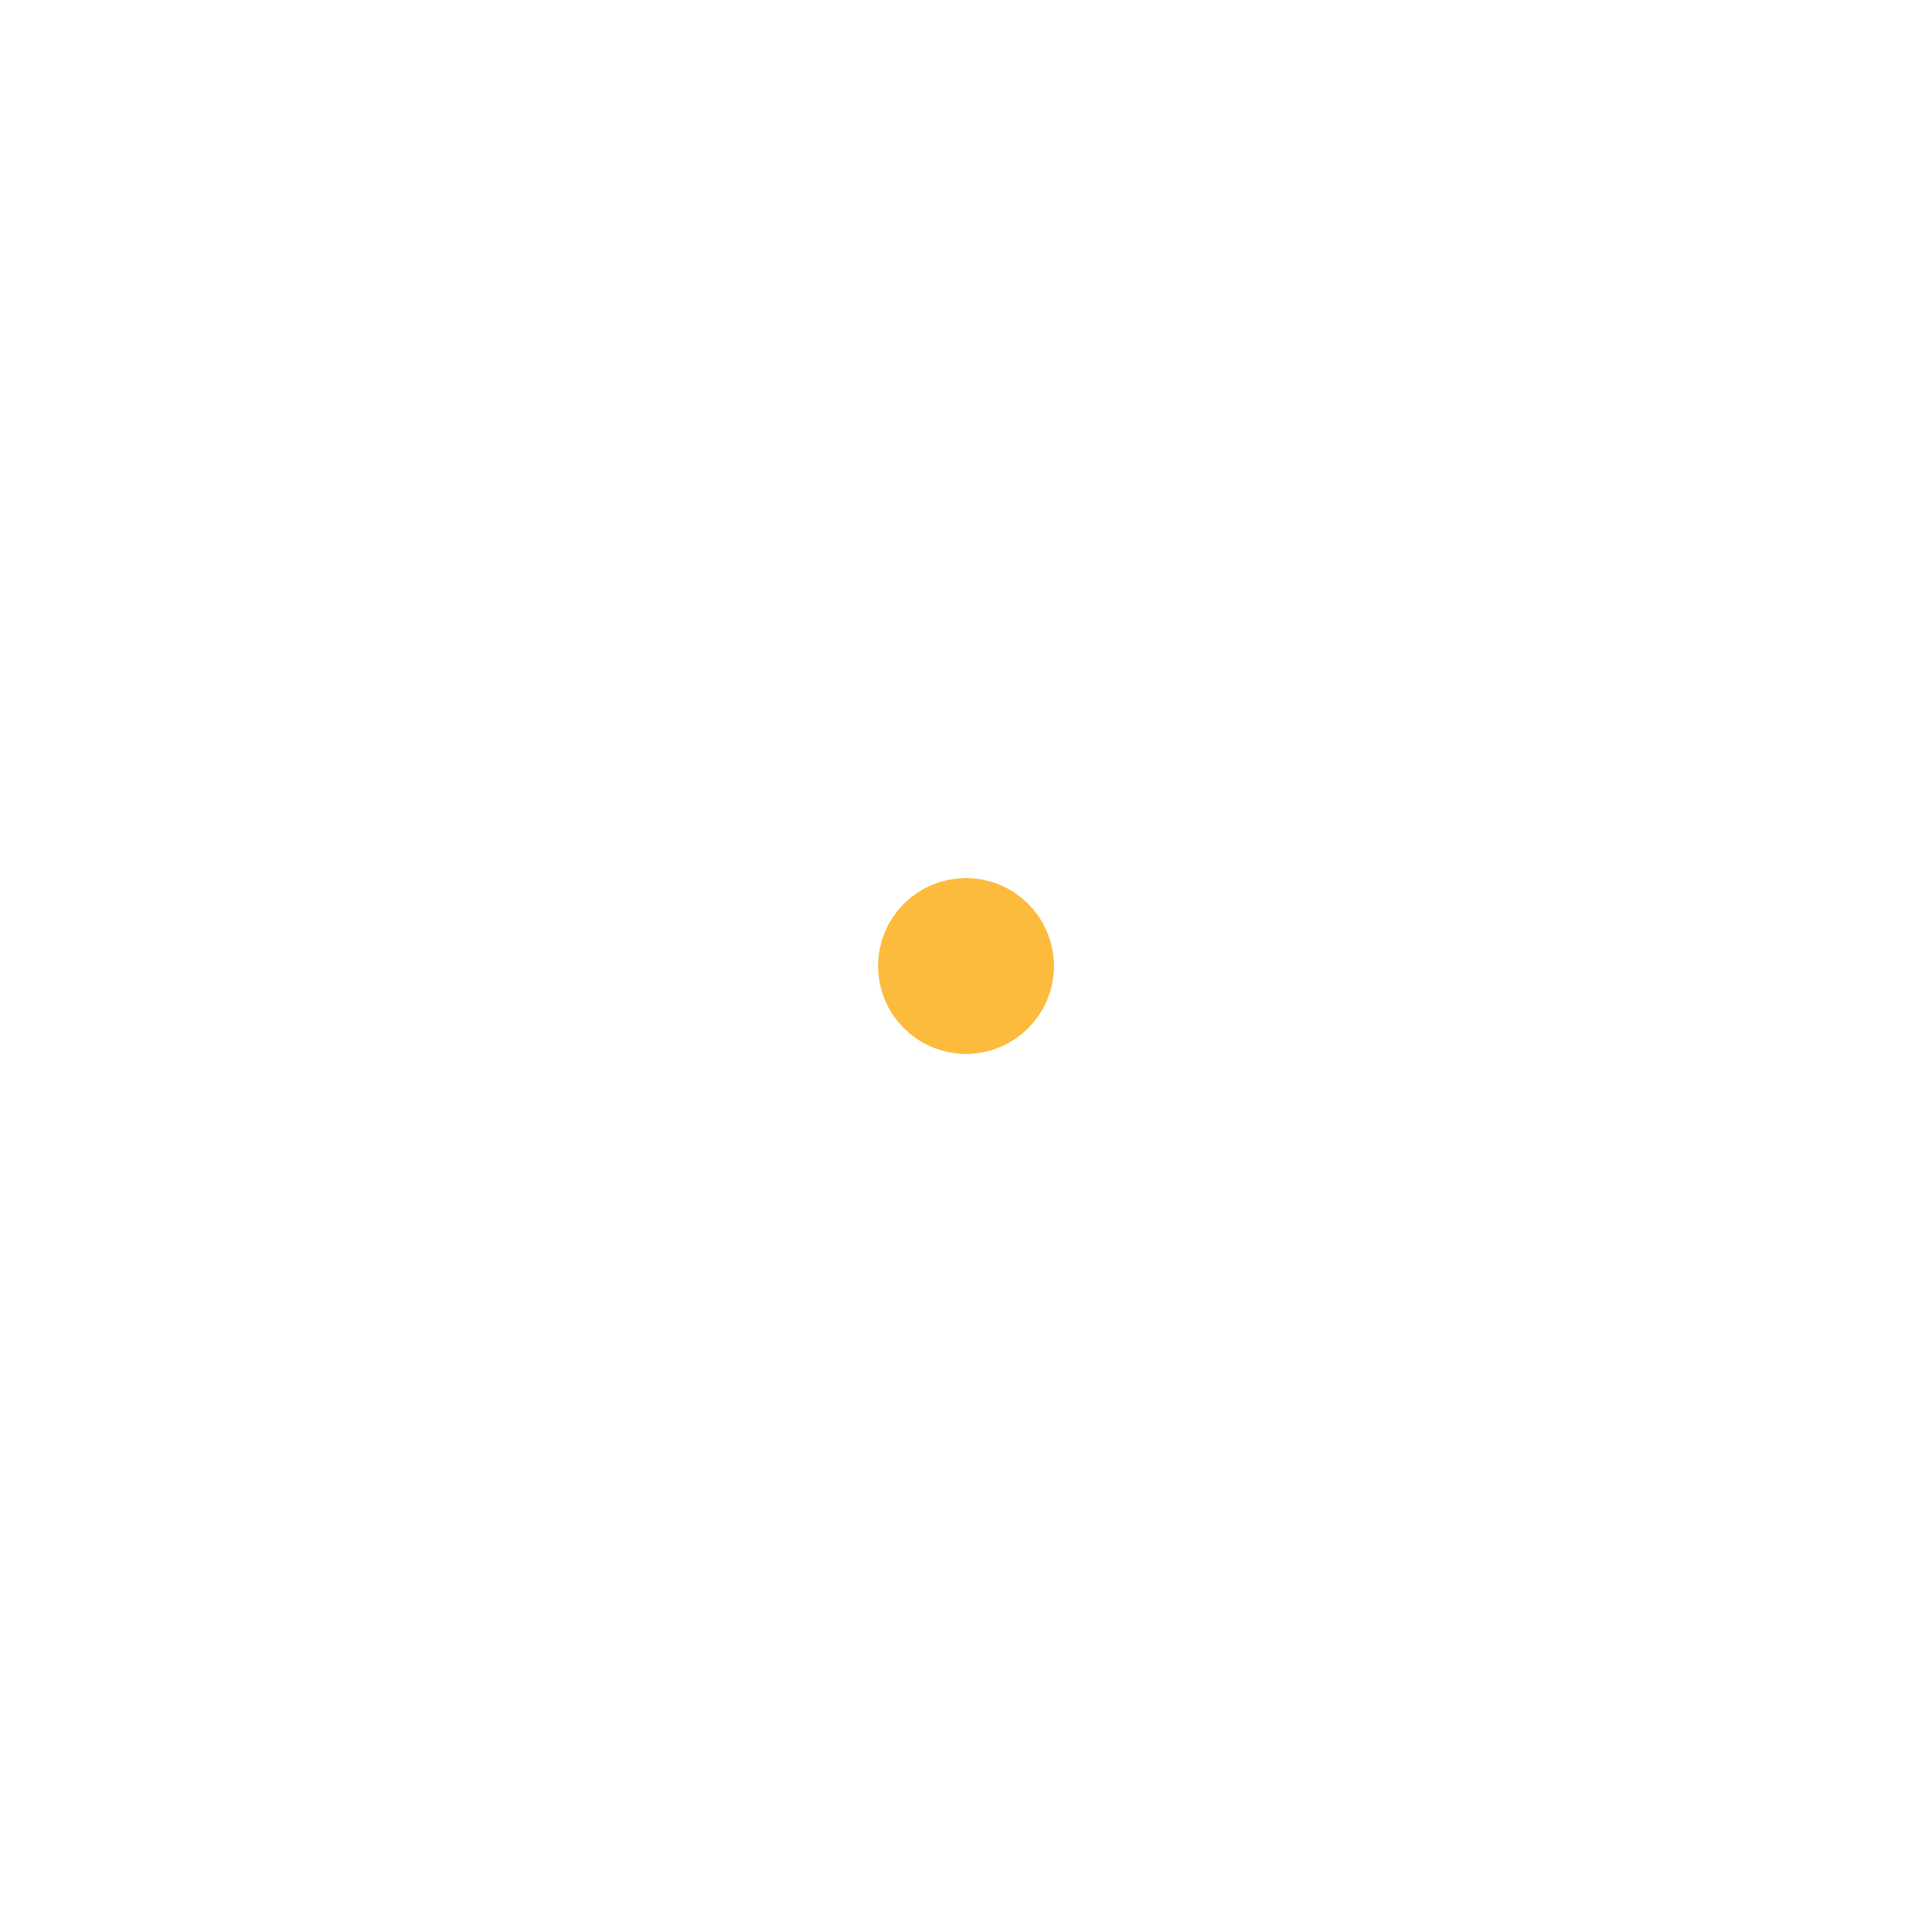
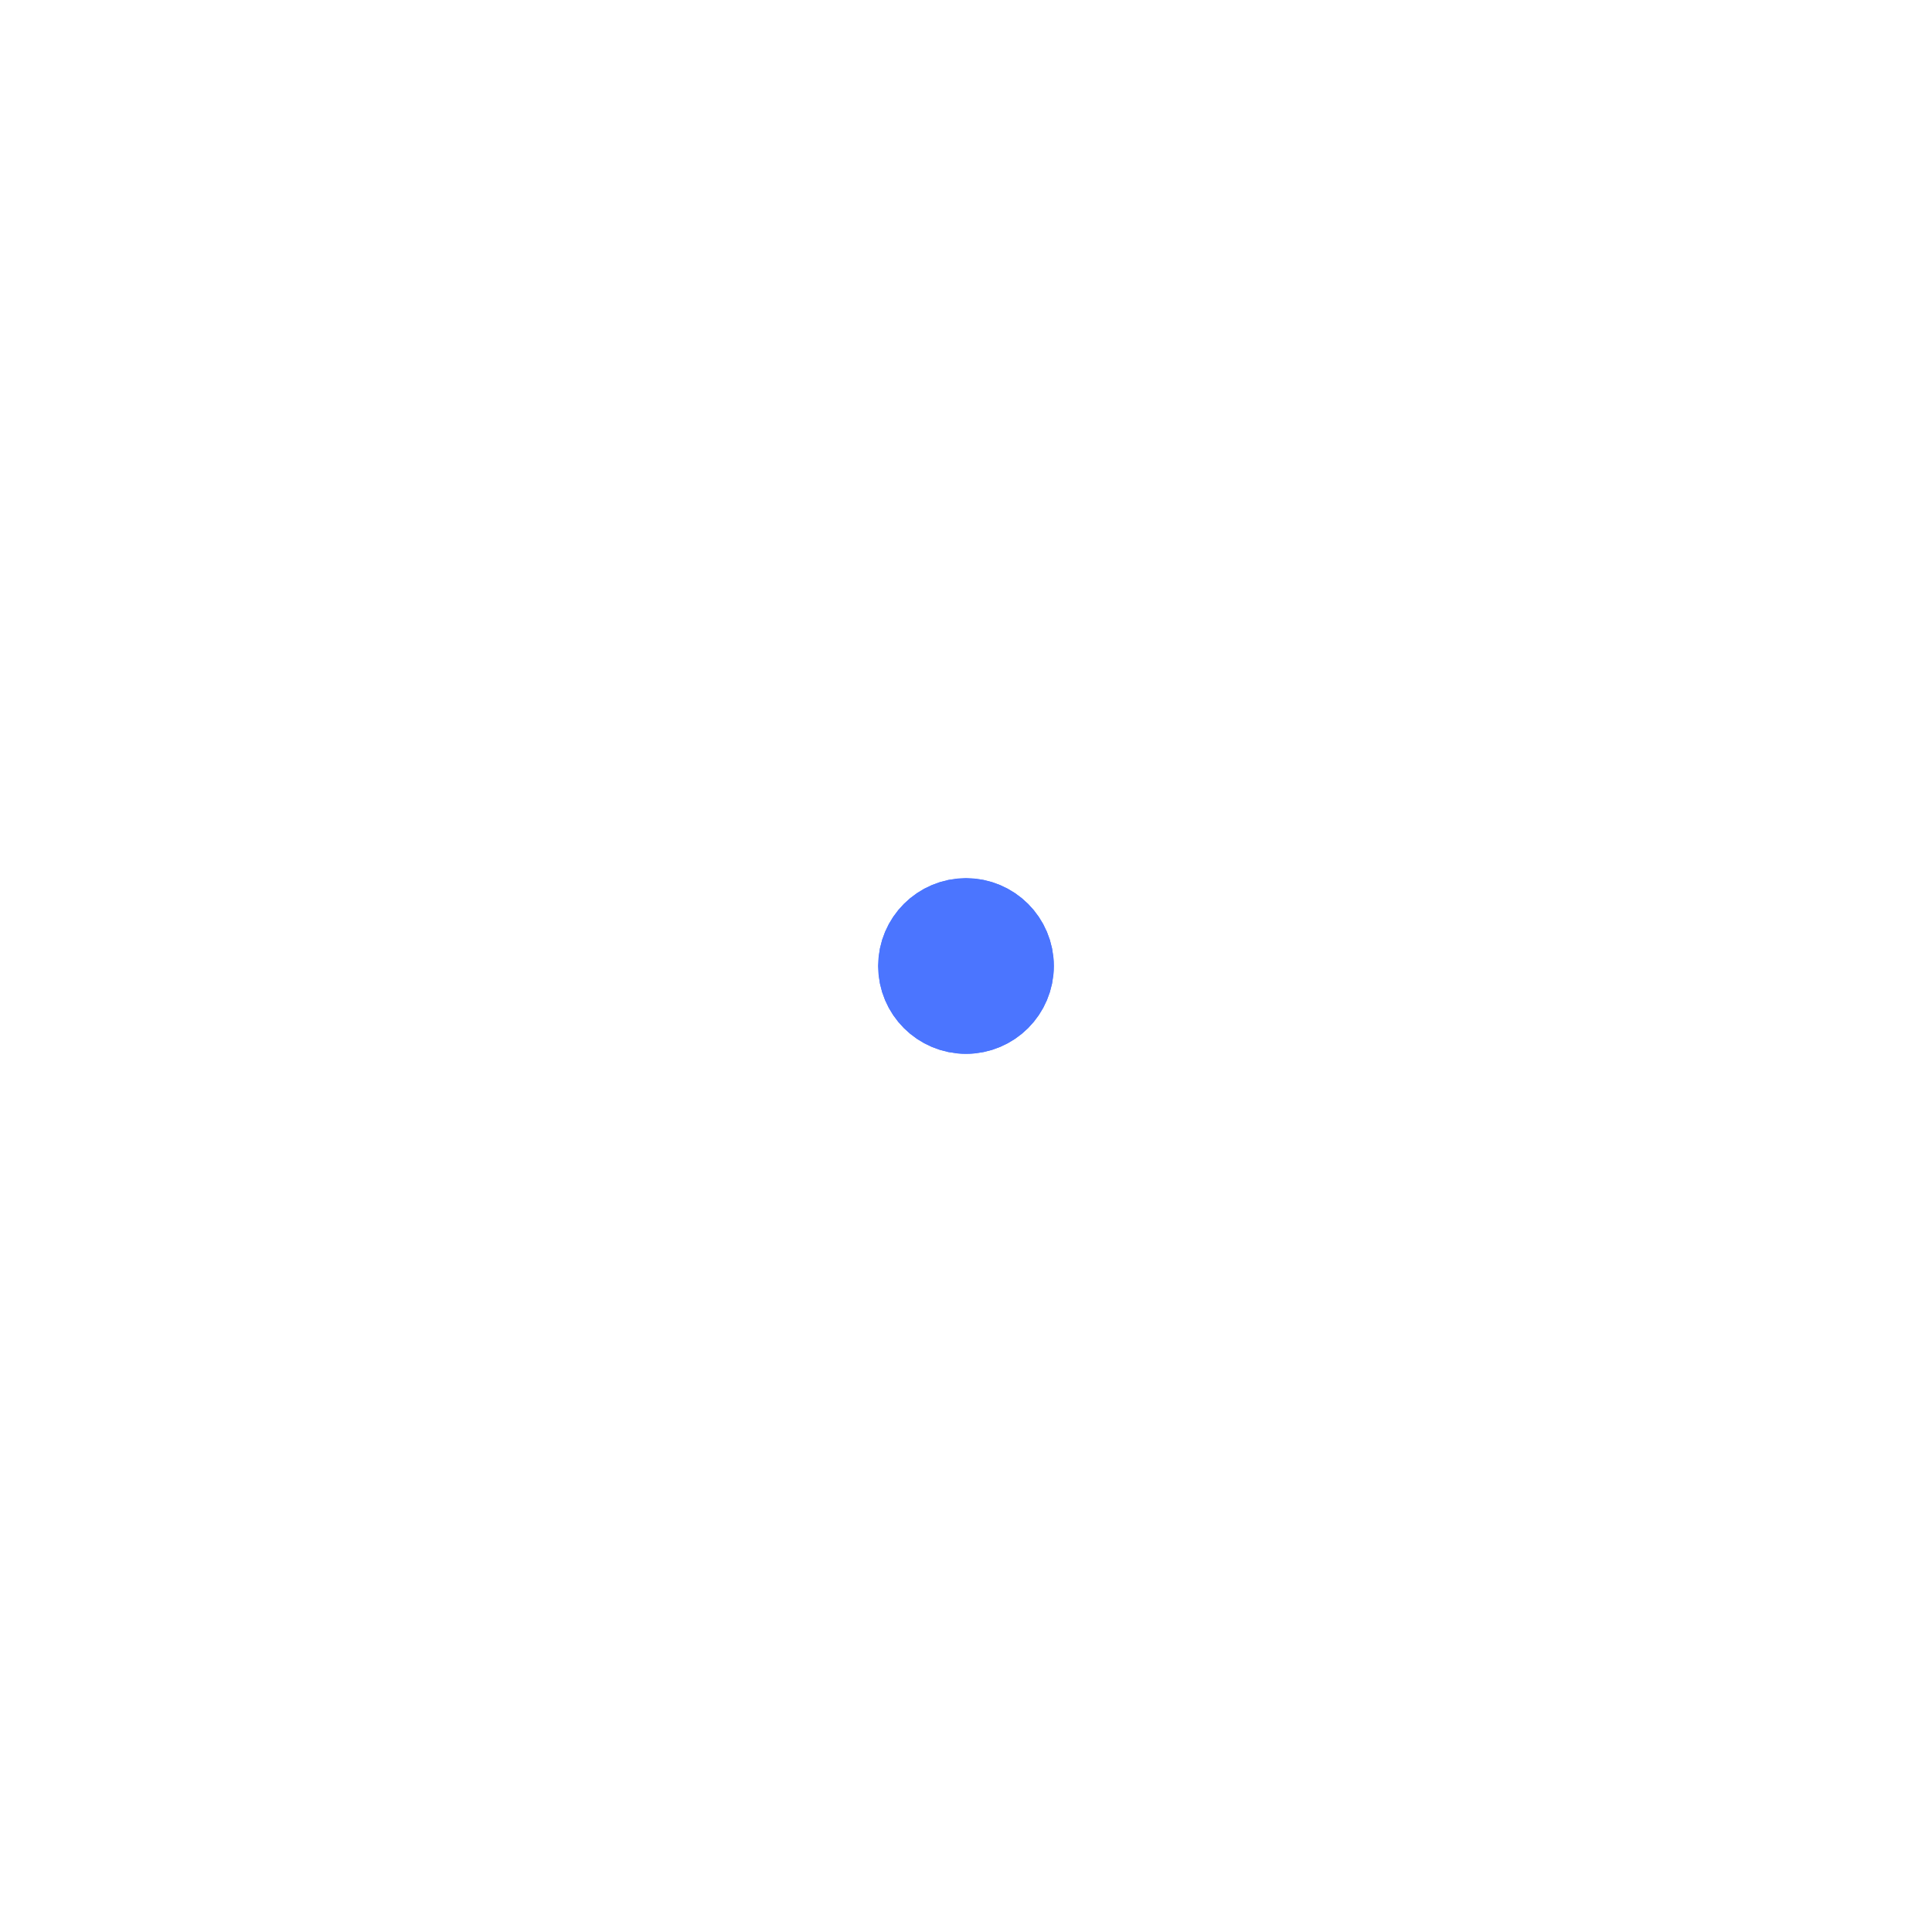
- <svg xmlns="http://www.w3.org/2000/svg" width="128" height="128" viewBox="0 0 44 44" stroke="#fcbb3c">
+ <svg xmlns="http://www.w3.org/2000/svg" width="128" height="128" viewBox="0 0 44 44" stroke="#4b75ff">
  <g fill="none" fill-rule="evenodd" stroke-width="2">
    <circle cx="22" cy="22" r="1">
      <animate attributeName="r" begin="0s" dur="1.8s" values="1; 20" calcMode="spline" keyTimes="0; 1" keySplines="0.165, 0.84, 0.44, 1" repeatCount="indefinite" />
      <animate attributeName="stroke-opacity" begin="0s" dur="1.8s" values="1; 0" calcMode="spline" keyTimes="0; 1" keySplines="0.3, 0.61, 0.355, 1" repeatCount="indefinite" />
    </circle>
    <circle cx="22" cy="22" r="1">
      <animate attributeName="r" begin="-0.9s" dur="1.8s" values="1; 20" calcMode="spline" keyTimes="0; 1" keySplines="0.165, 0.84, 0.44, 1" repeatCount="indefinite" />
      <animate attributeName="stroke-opacity" begin="-0.9s" dur="1.8s" values="1; 0" calcMode="spline" keyTimes="0; 1" keySplines="0.3, 0.61, 0.355, 1" repeatCount="indefinite" />
    </circle>
  </g>
</svg>
